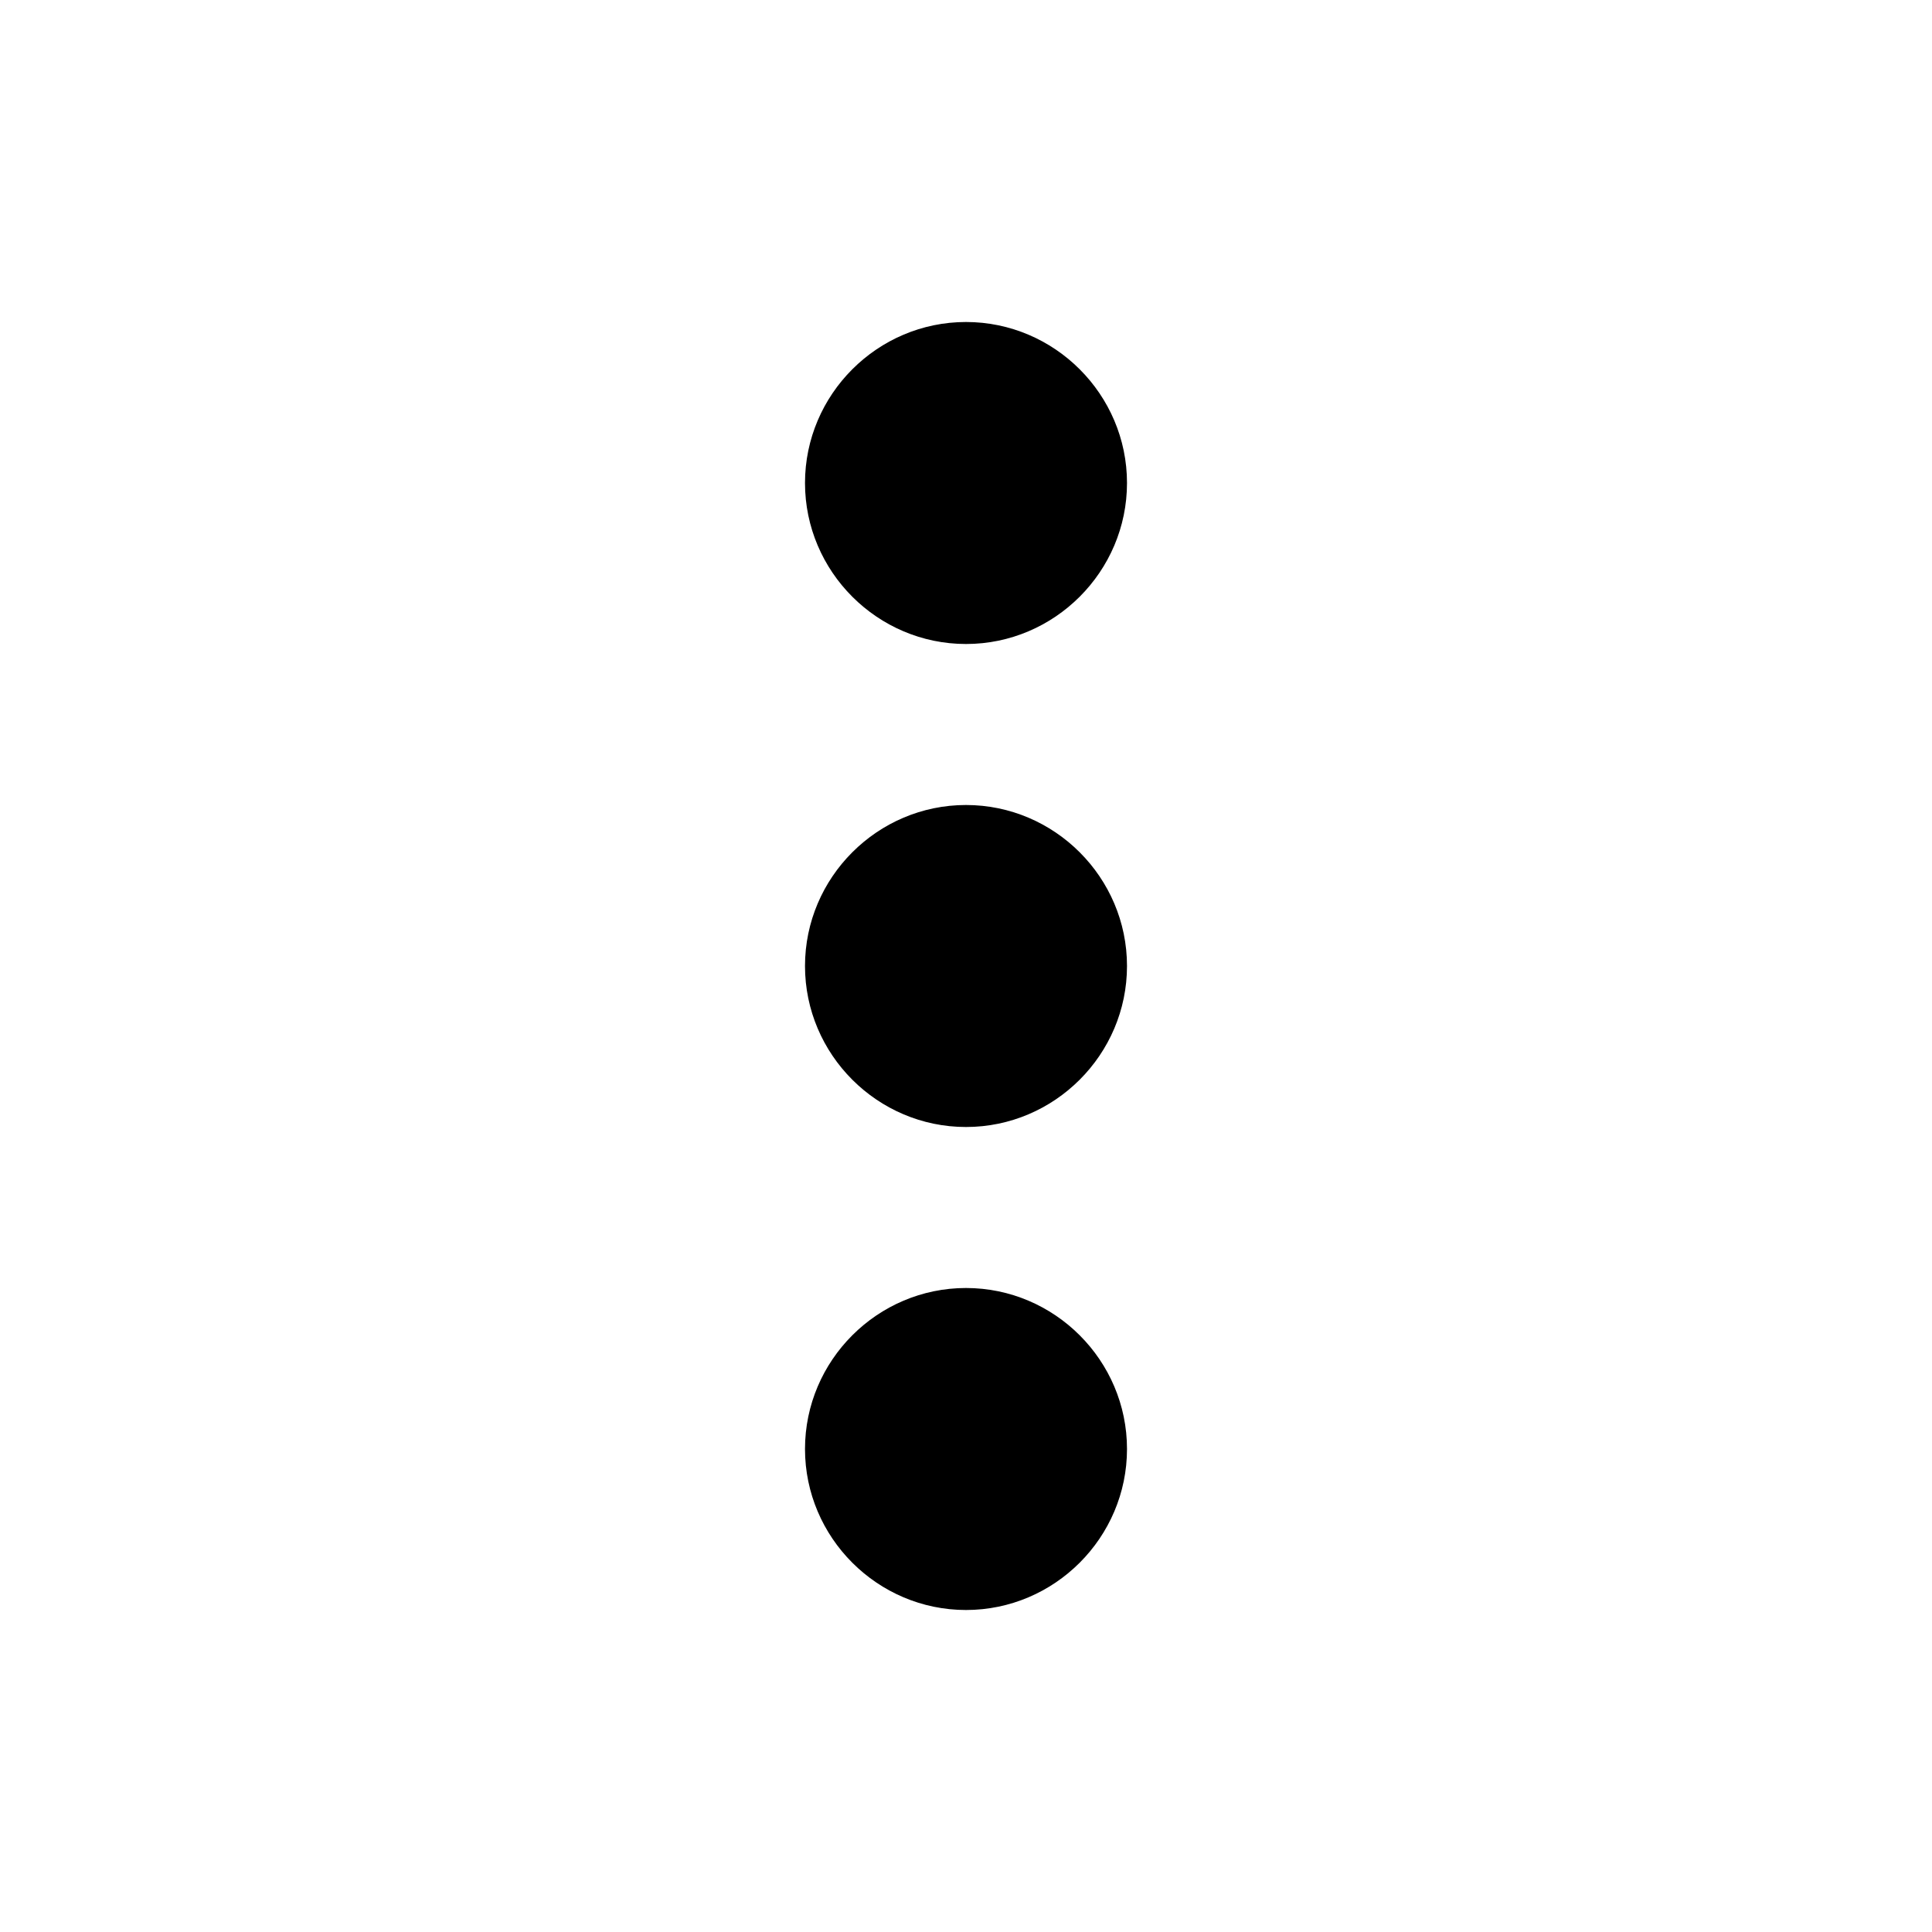
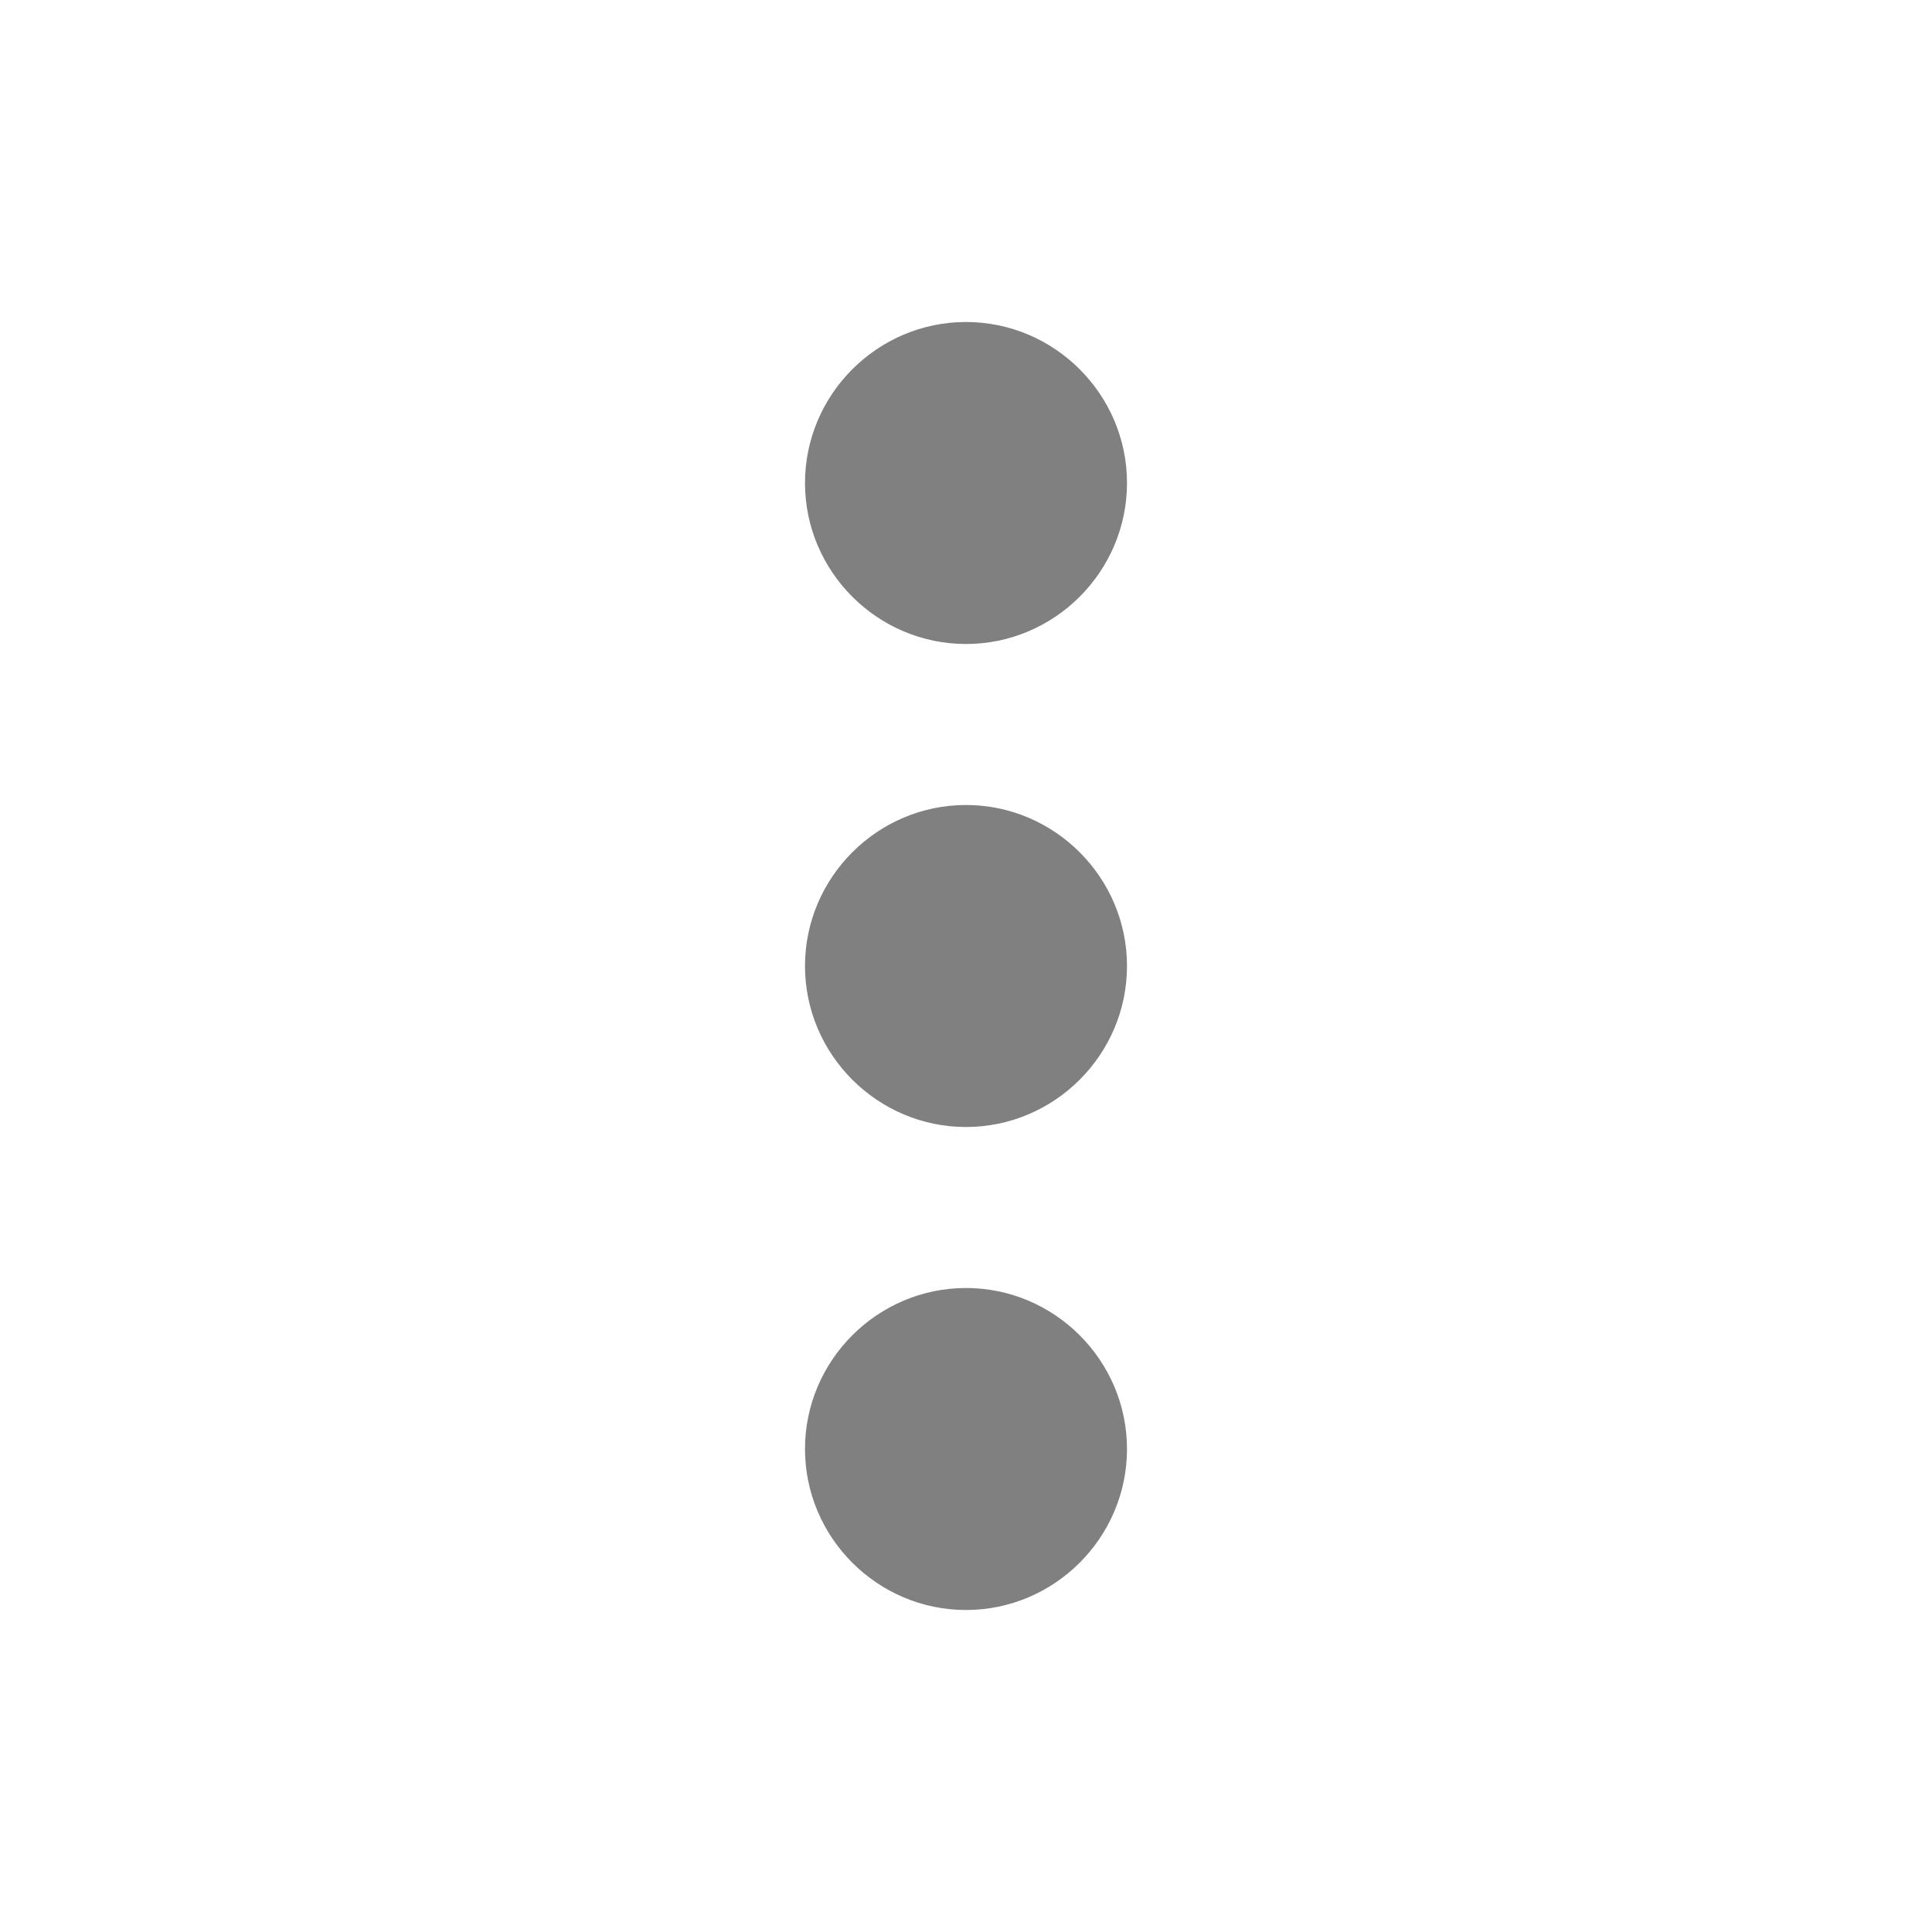
- <svg xmlns="http://www.w3.org/2000/svg" version="1.1" x="0px" y="0px" width="24px" height="24px" viewBox="0 0 24 24" enable-background="new 0 0 24 24" xml:space="preserve">
+ <svg xmlns="http://www.w3.org/2000/svg" version="1.1" x="0px" y="0px" width="24px" height="24px" viewBox="0 0 24 24" enable-background="new 0 0 24 24" xml:space="preserve" fill="grey">
  <g id="Bounding_Boxes">
    <path fill="none" d="M0,0h24v24H0V0z" />
  </g>
  <g id="Rounded">
    <path d="M12,8c1.1,0,2-0.9,2-2s-0.9-2-2-2s-2,0.9-2,2S10.9,8,12,8z M12,10c-1.1,0-2,0.9-2,2s0.9,2,2,2s2-0.9,2-2S13.1,10,12,10z    M12,16c-1.1,0-2,0.9-2,2s0.9,2,2,2s2-0.9,2-2S13.1,16,12,16z" />
  </g>
</svg>
